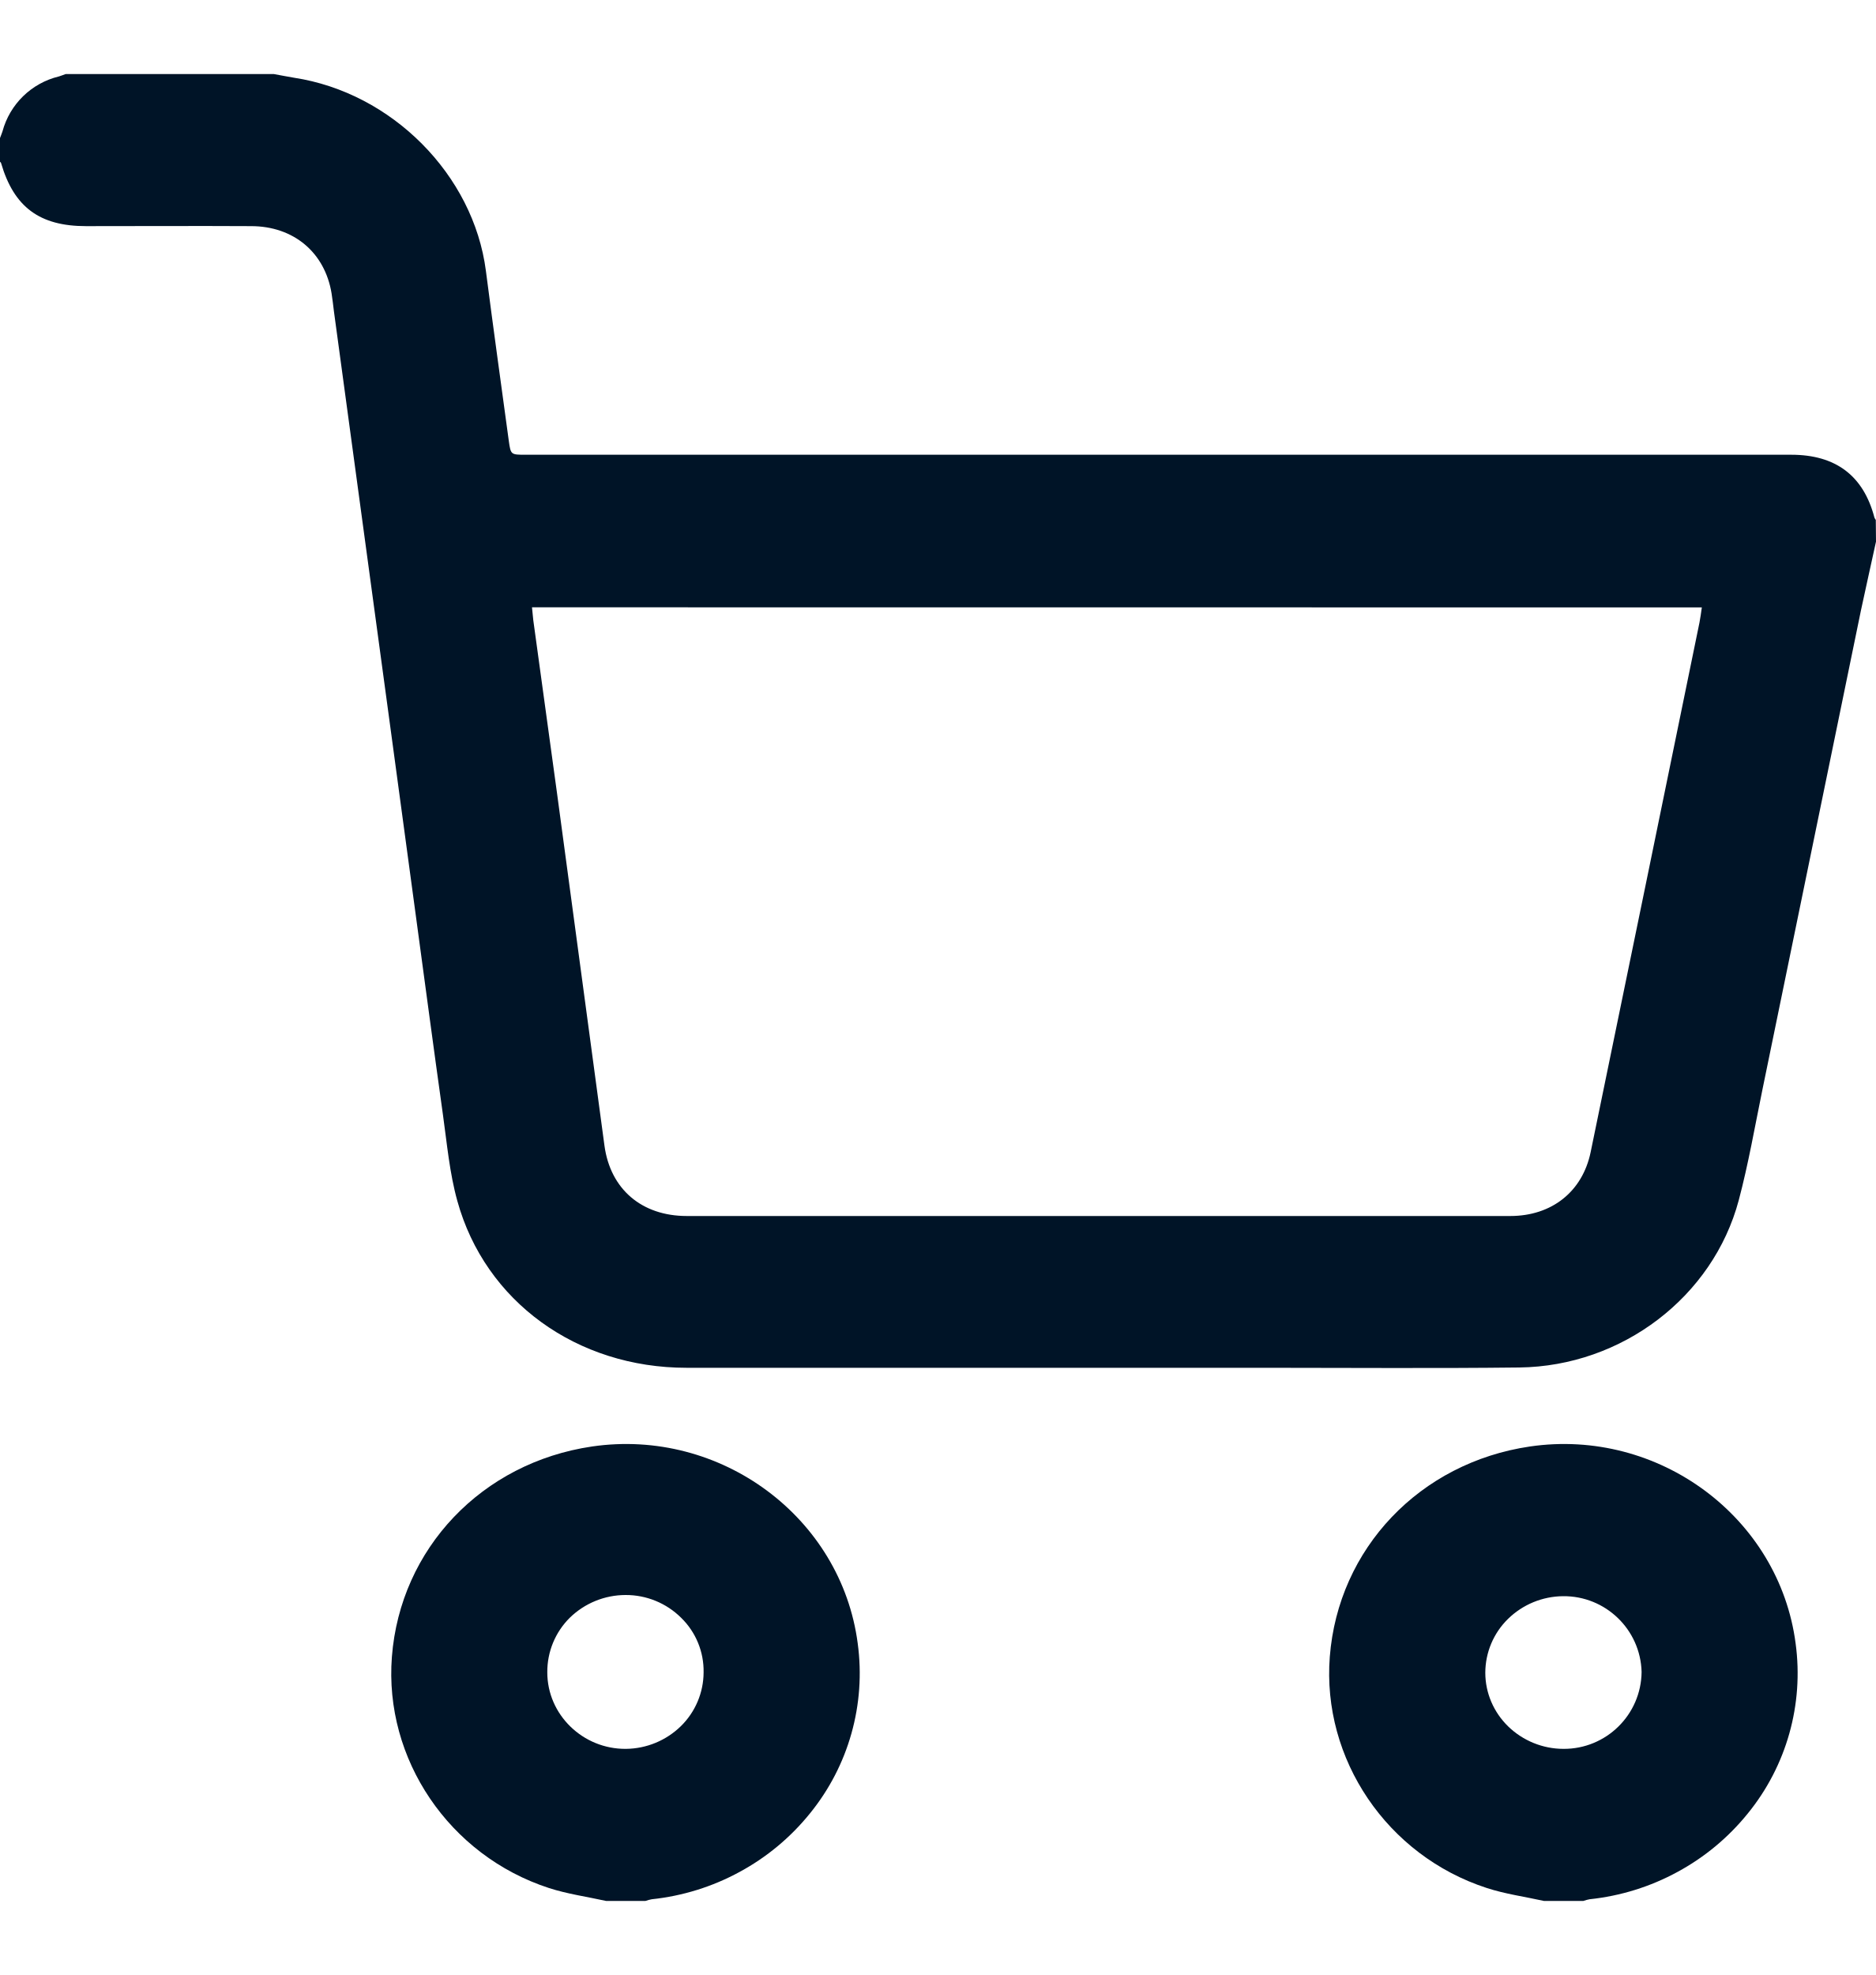
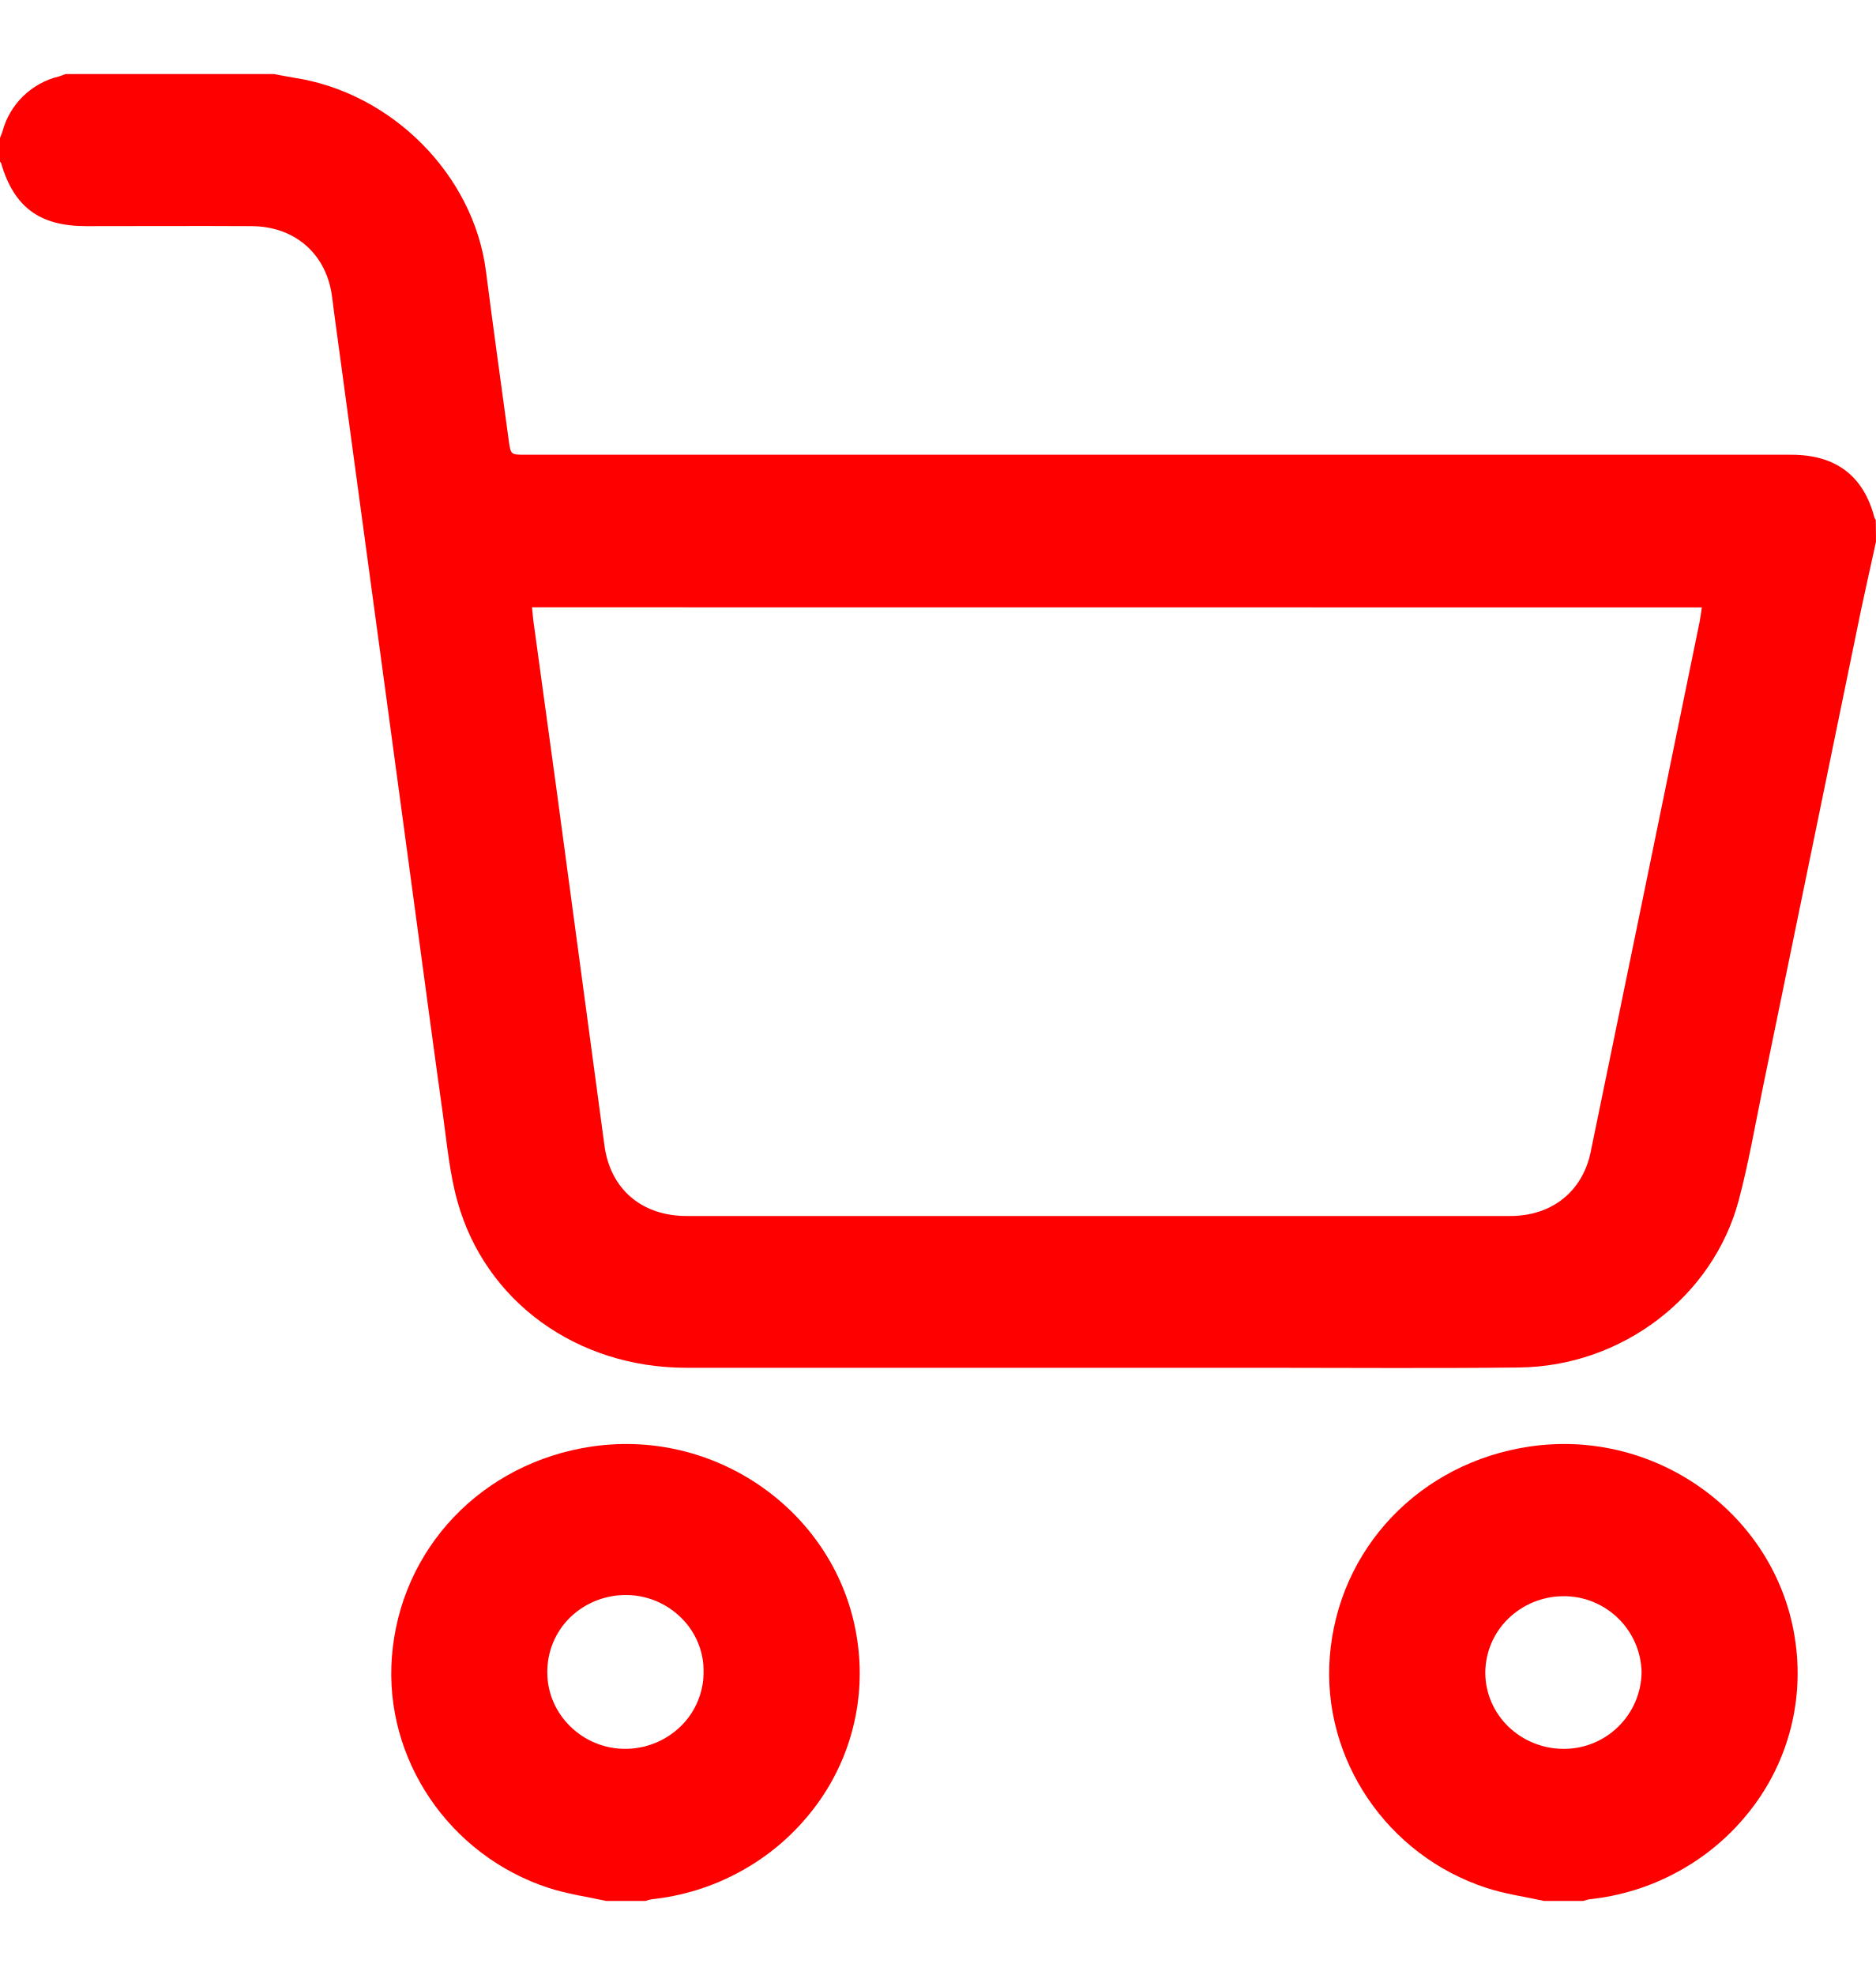
- <svg xmlns="http://www.w3.org/2000/svg" width="19" height="20" fill="none">
-   <path d="M19 5.485c-.05.231-.103.463-.152.694l-.998 4.854c-.077.375-.142.752-.24 1.121-.261.979-1.183 1.681-2.222 1.694-.86.01-1.722.003-2.583.003H6.953c-1.11 0-2.039-.67-2.321-1.689-.079-.283-.105-.581-.146-.874-.095-.677-.185-1.356-.277-2.034l-.275-2.033-.276-2.034-.276-2.034c-.008-.061-.014-.123-.024-.183-.068-.413-.384-.68-.815-.68-.557-.003-1.114 0-1.672 0-.47 0-.73-.193-.86-.638 0-.005-.007-.01-.011-.014v-.24c.008-.023.018-.044.025-.067A.782.782 0 01.597.774C.62.767.642.758.665.75h2.109c.068.012.135.026.203.037.992.151 1.818.983 1.944 1.955.074.574.154 1.148.232 1.722.02.141.02.141.171.141h12.818c.45 0 .731.212.842.636a.097.097 0 00.014.024l.002.22zM5.388 6.15l.013.13.24 1.749.481 3.573c.06.441.378.712.834.712h8.34c.42 0 .731-.247.814-.647.368-1.787.736-3.574 1.102-5.362.01-.05.016-.1.024-.154L5.388 6.15zm.75 13.1c-.193-.043-.391-.07-.579-.131-1.01-.329-1.67-1.306-1.59-2.341.085-1.097.912-1.966 2.027-2.13 1.302-.19 2.524.716 2.691 1.995a2.248 2.248 0 01-.485 1.722 2.352 2.352 0 01-.711.591c-.275.15-.578.244-.89.277a.423.423 0 00-.064.017h-.399zm.988-2.314a.753.753 0 00-.227-.553.794.794 0 00-.564-.231.81.81 0 00-.564.23.77.77 0 00-.228.552c-.001.429.36.78.797.776a.808.808 0 00.556-.23.767.767 0 00.23-.544zm8.511 2.314c-.193-.043-.392-.07-.579-.131-1.01-.328-1.67-1.306-1.59-2.341.085-1.097.912-1.966 2.027-2.13 1.302-.19 2.524.716 2.691 1.995a2.248 2.248 0 01-.485 1.722 2.353 2.353 0 01-.711.591c-.275.15-.578.244-.891.277a.423.423 0 00-.063.017h-.399zm-.594-2.311c0 .204.084.4.232.544a.806.806 0 00.558.227.787.787 0 00.793-.779.788.788 0 00-.796-.767.806.806 0 00-.557.23.765.765 0 00-.23.545z" fill="#001427" />
+ <svg xmlns="http://www.w3.org/2000/svg" width="19" height="20" fill="red">
+   <path d="M19 5.485c-.05.231-.103.463-.152.694l-.998 4.854c-.077.375-.142.752-.24 1.121-.261.979-1.183 1.681-2.222 1.694-.86.01-1.722.003-2.583.003H6.953c-1.11 0-2.039-.67-2.321-1.689-.079-.283-.105-.581-.146-.874-.095-.677-.185-1.356-.277-2.034l-.275-2.033-.276-2.034-.276-2.034c-.008-.061-.014-.123-.024-.183-.068-.413-.384-.68-.815-.68-.557-.003-1.114 0-1.672 0-.47 0-.73-.193-.86-.638 0-.005-.007-.01-.011-.014v-.24c.008-.023.018-.044.025-.067A.782.782 0 01.597.774C.62.767.642.758.665.75h2.109c.068.012.135.026.203.037.992.151 1.818.983 1.944 1.955.074.574.154 1.148.232 1.722.02.141.02.141.171.141h12.818c.45 0 .731.212.842.636a.097.097 0 00.014.024l.002.22zM5.388 6.15l.013.13.24 1.749.481 3.573c.06.441.378.712.834.712h8.34c.42 0 .731-.247.814-.647.368-1.787.736-3.574 1.102-5.362.01-.05.016-.1.024-.154L5.388 6.15zm.75 13.1c-.193-.043-.391-.07-.579-.131-1.01-.329-1.67-1.306-1.59-2.341.085-1.097.912-1.966 2.027-2.13 1.302-.19 2.524.716 2.691 1.995a2.248 2.248 0 01-.485 1.722 2.352 2.352 0 01-.711.591c-.275.15-.578.244-.89.277a.423.423 0 00-.064.017h-.399zm.988-2.314a.753.753 0 00-.227-.553.794.794 0 00-.564-.231.81.81 0 00-.564.23.77.77 0 00-.228.552c-.001.429.36.78.797.776a.808.808 0 00.556-.23.767.767 0 00.23-.544zm8.511 2.314c-.193-.043-.392-.07-.579-.131-1.01-.328-1.67-1.306-1.59-2.341.085-1.097.912-1.966 2.027-2.13 1.302-.19 2.524.716 2.691 1.995a2.248 2.248 0 01-.485 1.722 2.353 2.353 0 01-.711.591c-.275.15-.578.244-.891.277a.423.423 0 00-.063.017h-.399zm-.594-2.311c0 .204.084.4.232.544a.806.806 0 00.558.227.787.787 0 00.793-.779.788.788 0 00-.796-.767.806.806 0 00-.557.23.765.765 0 00-.23.545z" />
</svg>
